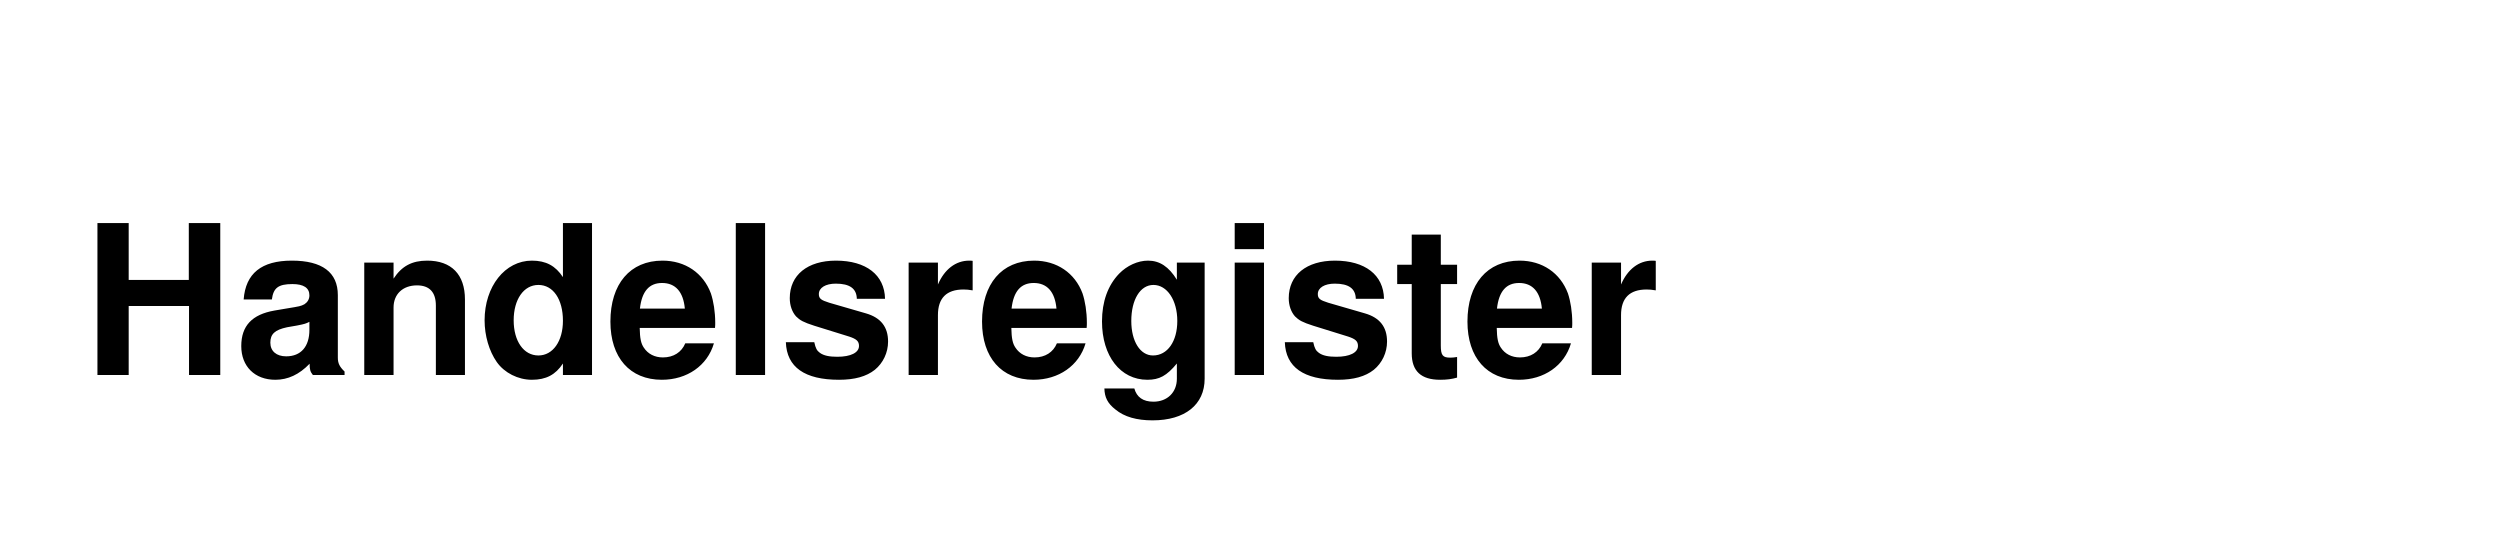
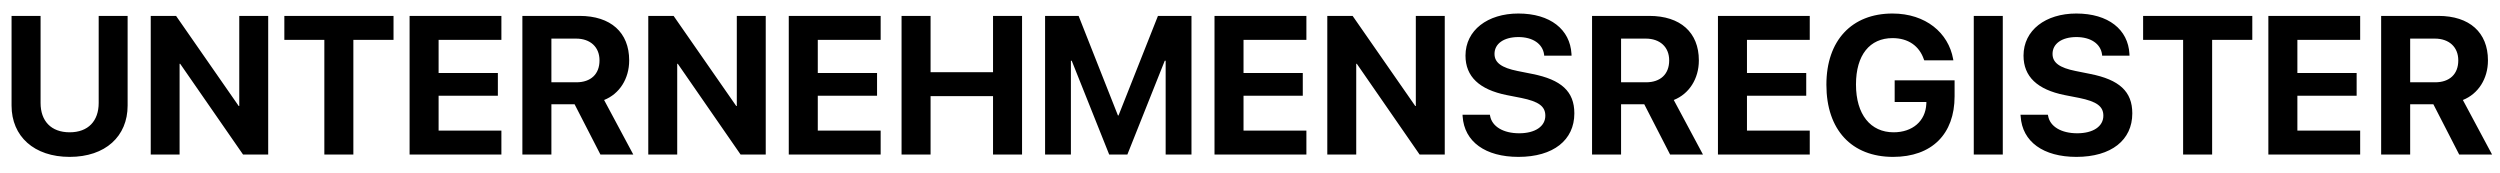
- <svg xmlns="http://www.w3.org/2000/svg" viewBox="0 0 180 40" fill="#000000">
-   <text x="6" y="27" font-family="'Helvetica Neue', Helvetica, Arial, sans-serif" font-size="15" font-weight="600" fill="#000000">Handelsregister</text>
+ <svg xmlns="http://www.w3.org/2000/svg" viewBox="0 4 305 21" fill="#000000">
+   <path d="M8.50 23.14C12.86 23.14 15.57 20.63 15.57 16.88L15.57 5.94L12.04 5.94L12.04 16.56C12.04 18.75 10.77 20.14 8.50 20.14C6.22 20.14 4.95 18.75 4.95 16.56L4.95 5.94L1.41 5.94L1.41 16.88C1.41 20.64 4.16 23.14 8.50 23.14ZM18.39 22.85L21.91 22.85L21.91 11.78L21.98 11.78L29.65 22.85L32.72 22.85L32.72 5.94L29.19 5.94L29.19 16.93L29.12 16.93L21.48 5.94L18.39 5.94ZM39.57 22.85L43.11 22.85L43.11 8.86L48.01 8.86L48.01 5.94L34.69 5.94L34.69 8.86L39.57 8.86ZM49.97 22.85L61.17 22.85L61.17 19.93L53.51 19.93L53.51 15.68L60.74 15.68L60.74 12.91L53.51 12.91L53.51 8.86L61.17 8.86L61.17 5.94L49.97 5.94ZM63.73 22.85L67.27 22.85L67.27 16.72L70.10 16.72L73.25 22.85L77.26 22.85L73.70 16.20C75.57 15.46 76.76 13.61 76.76 11.38L76.76 11.36C76.76 7.96 74.51 5.94 70.71 5.94L63.73 5.94ZM67.27 14.04L67.27 8.71L70.28 8.71C72.02 8.71 73.14 9.74 73.14 11.36L73.14 11.38C73.14 13.04 72.08 14.04 70.32 14.04ZM79.09 22.85L82.62 22.85L82.62 11.78L82.69 11.78L90.35 22.85L93.42 22.85L93.42 5.94L89.89 5.94L89.89 16.93L89.82 16.93L82.18 5.94L79.09 5.94ZM96.23 22.85L107.44 22.85L107.44 19.93L99.77 19.93L99.77 15.68L107.00 15.68L107.00 12.91L99.77 12.91L99.77 8.86L107.44 8.86L107.44 5.94L96.23 5.94ZM109.99 22.85L113.53 22.85L113.53 15.73L121.15 15.73L121.15 22.85L124.69 22.85L124.69 5.94L121.15 5.94L121.15 12.81L113.53 12.81L113.53 5.94L109.99 5.94ZM127.50 22.85L130.65 22.85L130.65 11.41L130.75 11.41L135.32 22.85L137.54 22.85L142.10 11.41L142.21 11.41L142.21 22.85L145.36 22.85L145.36 5.94L141.27 5.94L136.46 18.09L136.39 18.09L131.59 5.94L127.50 5.94ZM148.17 22.85L159.38 22.85L159.38 19.93L151.71 19.93L151.71 15.68L158.94 15.68L158.94 12.91L151.71 12.91L151.71 8.86L159.38 8.86L159.38 5.94L148.17 5.94ZM161.93 22.85L165.46 22.85L165.46 11.78L165.53 11.78L173.19 22.85L176.26 22.85L176.26 5.94L172.73 5.94L172.73 16.93L172.66 16.93L165.02 5.94L161.93 5.94ZM185.25 23.14C189.52 23.14 192.07 21.08 192.07 17.84L192.07 17.82C192.07 15.16 190.48 13.72 186.94 13.02L185.14 12.66C183.20 12.27 182.33 11.65 182.33 10.58L182.33 10.57C182.33 9.36 183.42 8.53 185.24 8.52C186.98 8.52 188.20 9.33 188.38 10.65L188.39 10.79L191.73 10.79L191.72 10.57C191.55 7.61 189.15 5.65 185.24 5.65C181.49 5.65 178.79 7.69 178.79 10.78L178.79 10.79C178.79 13.34 180.48 14.93 183.82 15.60L185.60 15.95C187.70 16.38 188.53 16.96 188.53 18.11L188.53 18.12C188.53 19.41 187.30 20.26 185.34 20.26C183.41 20.26 182.02 19.44 181.79 18.13L181.77 18L178.43 18L178.44 18.19C178.64 21.30 181.23 23.14 185.25 23.14ZM194.23 22.85L197.77 22.85L197.77 16.72L200.60 16.72L203.75 22.85L207.76 22.85L204.20 16.20C206.07 15.46 207.26 13.61 207.26 11.38L207.26 11.36C207.26 7.96 205.01 5.94 201.21 5.94L194.23 5.94ZM197.77 14.04L197.77 8.71L200.78 8.71C202.52 8.71 203.64 9.74 203.64 11.36L203.64 11.38C203.64 13.04 202.58 14.04 200.82 14.04ZM209.59 22.85L220.79 22.85L220.79 19.93L213.13 19.93L213.13 15.68L220.36 15.68L220.36 12.91L213.13 12.91L213.13 8.86L220.79 8.86L220.79 5.94L209.59 5.94ZM230.96 23.14C235.68 23.14 238.46 20.36 238.46 15.75L238.46 13.80L231.15 13.80L231.15 16.44L235.02 16.44L235.01 16.69C234.91 18.77 233.33 20.14 231.02 20.14C228.21 20.14 226.43 17.98 226.43 14.31L226.43 14.30C226.43 10.71 228.11 8.65 230.89 8.65C232.80 8.65 234.15 9.60 234.71 11.24L234.76 11.36L238.31 11.36L238.28 11.19C237.71 8.02 234.95 5.65 230.88 5.65C225.93 5.65 222.82 8.92 222.82 14.33L222.82 14.34C222.82 19.85 225.91 23.14 230.96 23.14ZM240.80 22.85L244.34 22.85L244.34 5.94L240.80 5.94ZM253.32 23.14C257.59 23.14 260.14 21.08 260.14 17.84L260.14 17.82C260.14 15.16 258.55 13.72 255.01 13.02L253.22 12.66C251.27 12.27 250.41 11.65 250.41 10.58L250.41 10.57C250.41 9.36 251.50 8.53 253.31 8.52C255.06 8.52 256.28 9.33 256.45 10.65L256.46 10.79L259.80 10.79L259.79 10.57C259.63 7.61 257.23 5.65 253.31 5.65C249.56 5.65 246.87 7.69 246.87 10.78L246.87 10.79C246.87 13.34 248.55 14.93 251.89 15.60L253.68 15.95C255.77 16.38 256.61 16.96 256.61 18.11L256.61 18.12C256.61 19.41 255.38 20.26 253.42 20.26C251.48 20.26 250.09 19.44 249.87 18.13L249.84 18L246.50 18L246.52 18.19C246.71 21.30 249.30 23.14 253.32 23.14ZM266.34 22.85L269.88 22.85L269.88 8.86L274.78 8.86L274.78 5.94L261.46 5.94L261.46 8.86L266.34 8.86ZM276.74 22.85L287.94 22.85L287.94 19.93L280.28 19.93L280.28 15.68L287.51 15.68L287.51 12.91L280.28 12.91L280.28 8.86L287.94 8.86L287.94 5.94L276.74 5.94ZM290.50 22.85L294.04 22.85L294.04 16.72L296.87 16.72L300.02 22.85L304.03 22.85L300.47 16.20C302.34 15.46 303.53 13.61 303.53 11.38L303.53 11.36C303.53 7.96 301.28 5.94 297.48 5.94L290.50 5.94ZM294.04 14.04L294.04 8.71L297.05 8.71C298.79 8.71 299.91 9.74 299.91 11.36L299.91 11.38C299.91 13.04 298.85 14.04 297.09 14.04Z" />
</svg>
